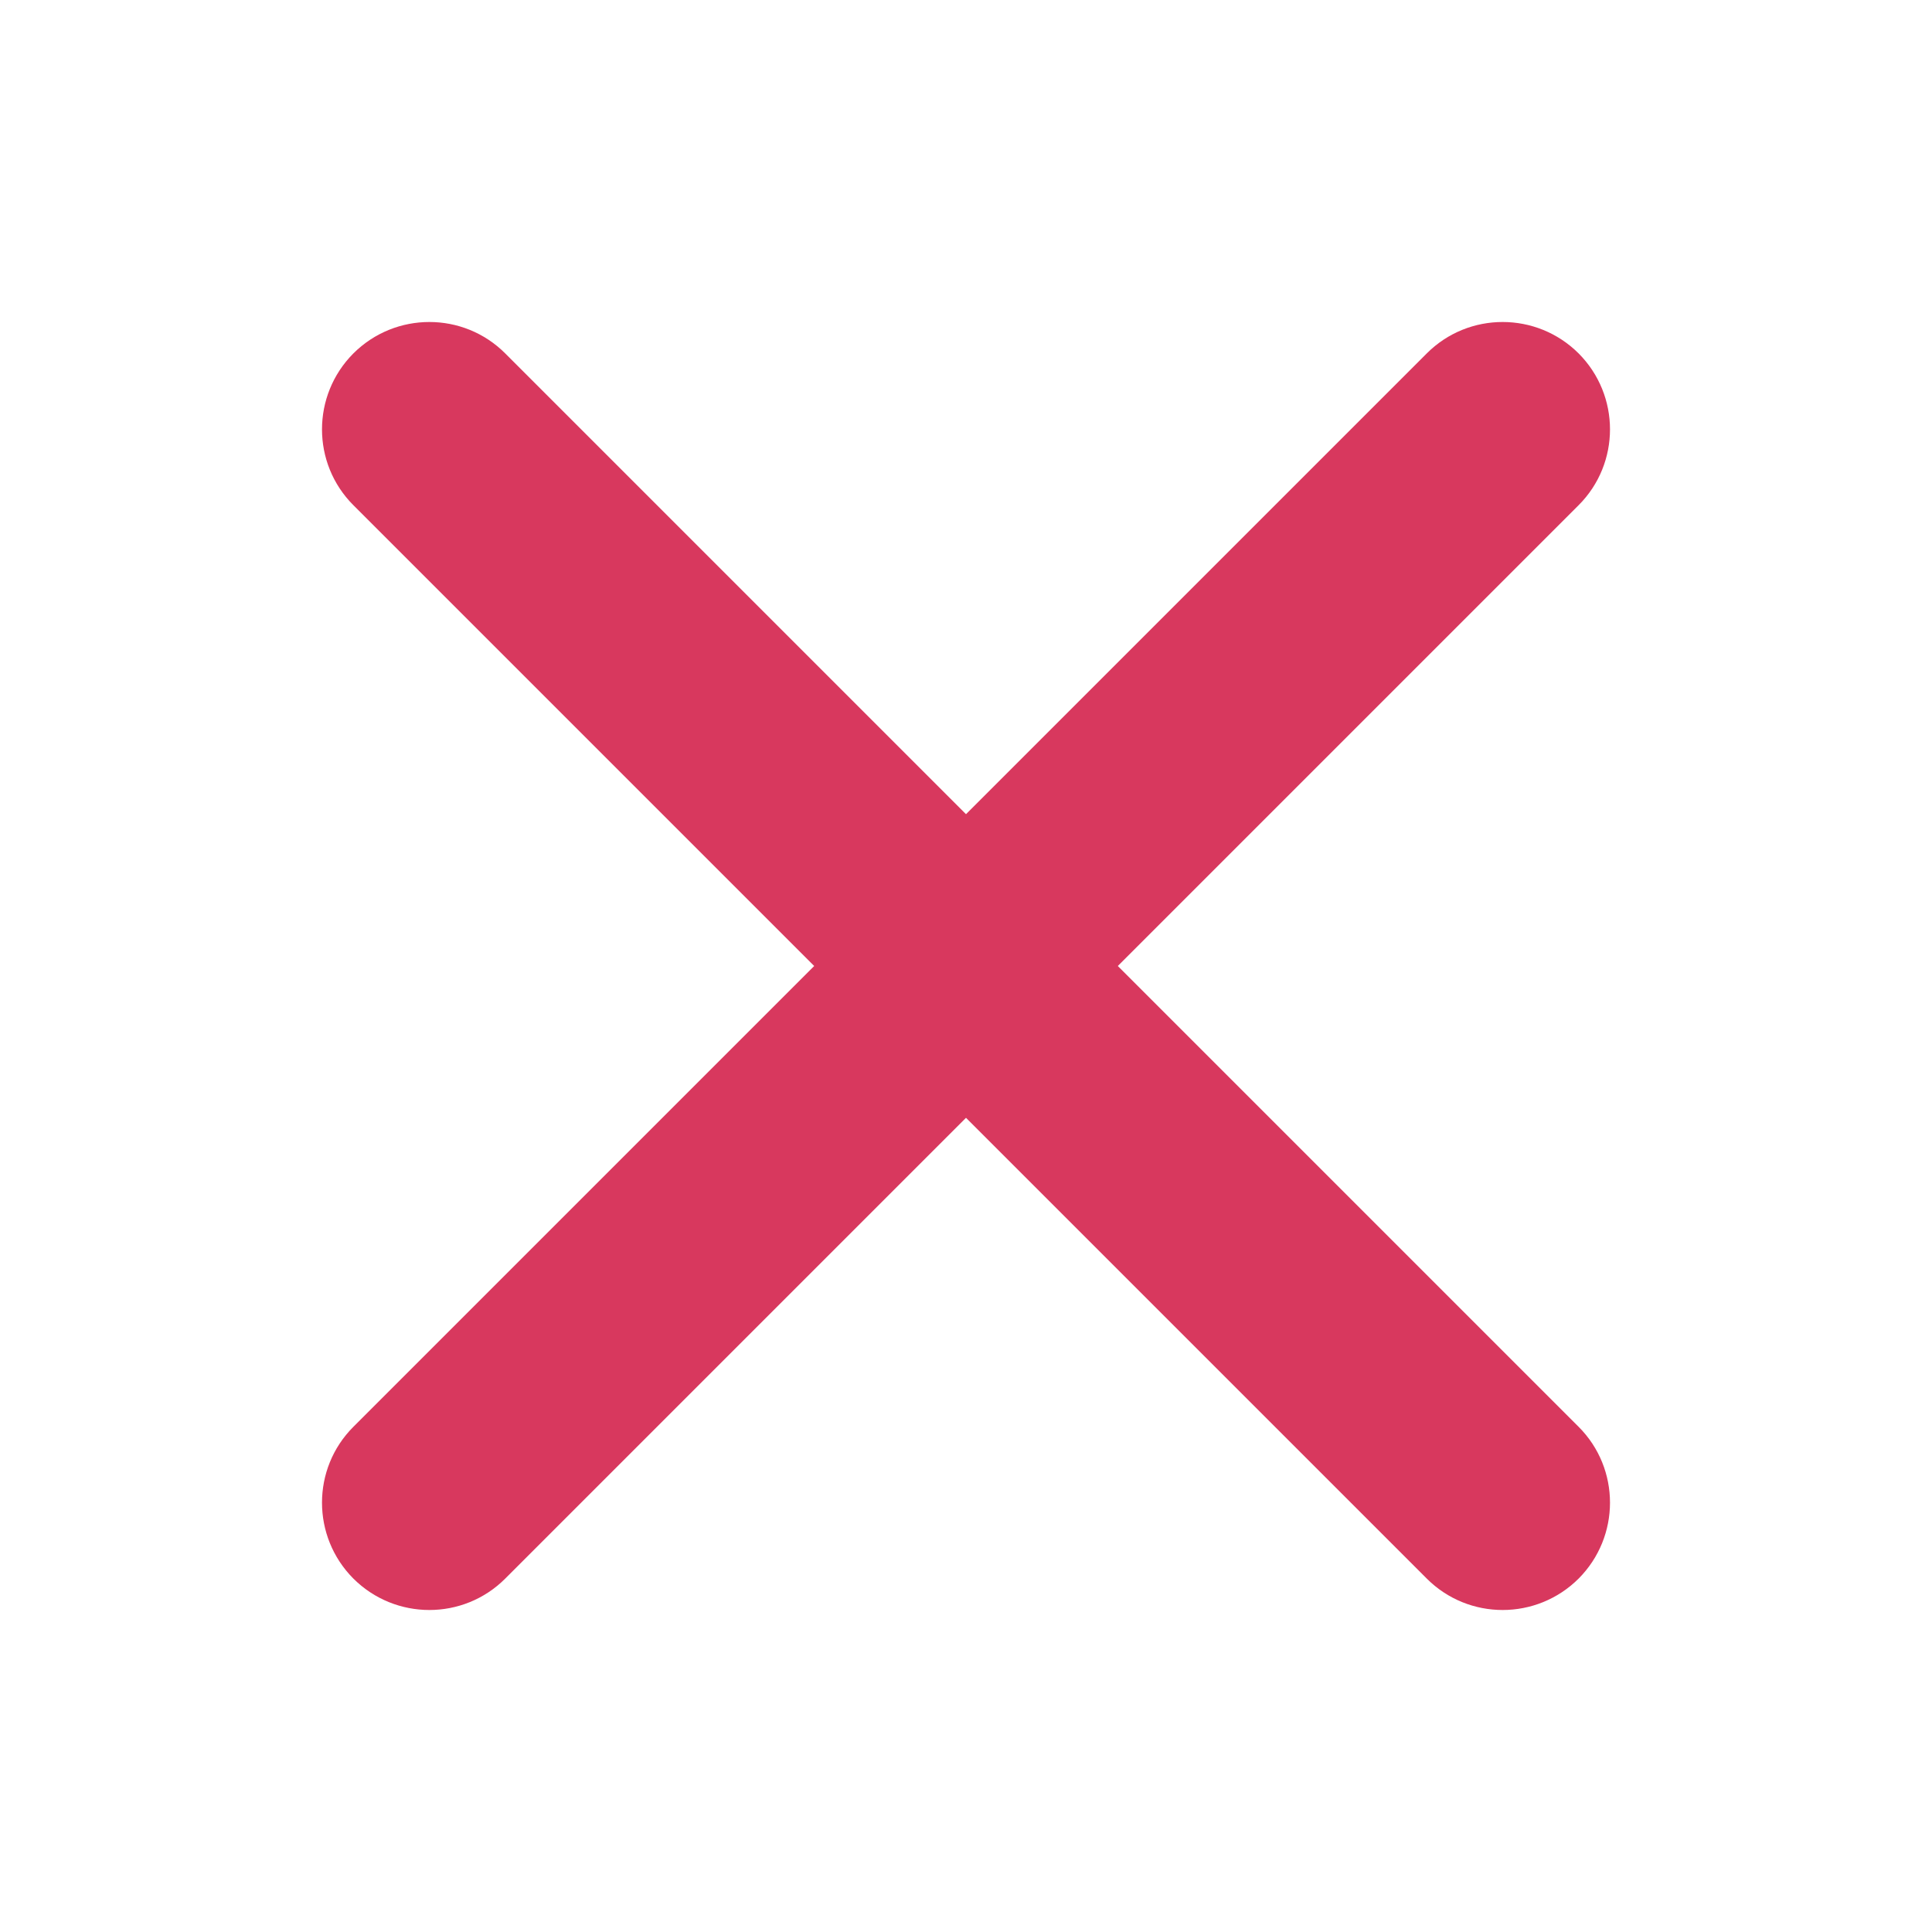
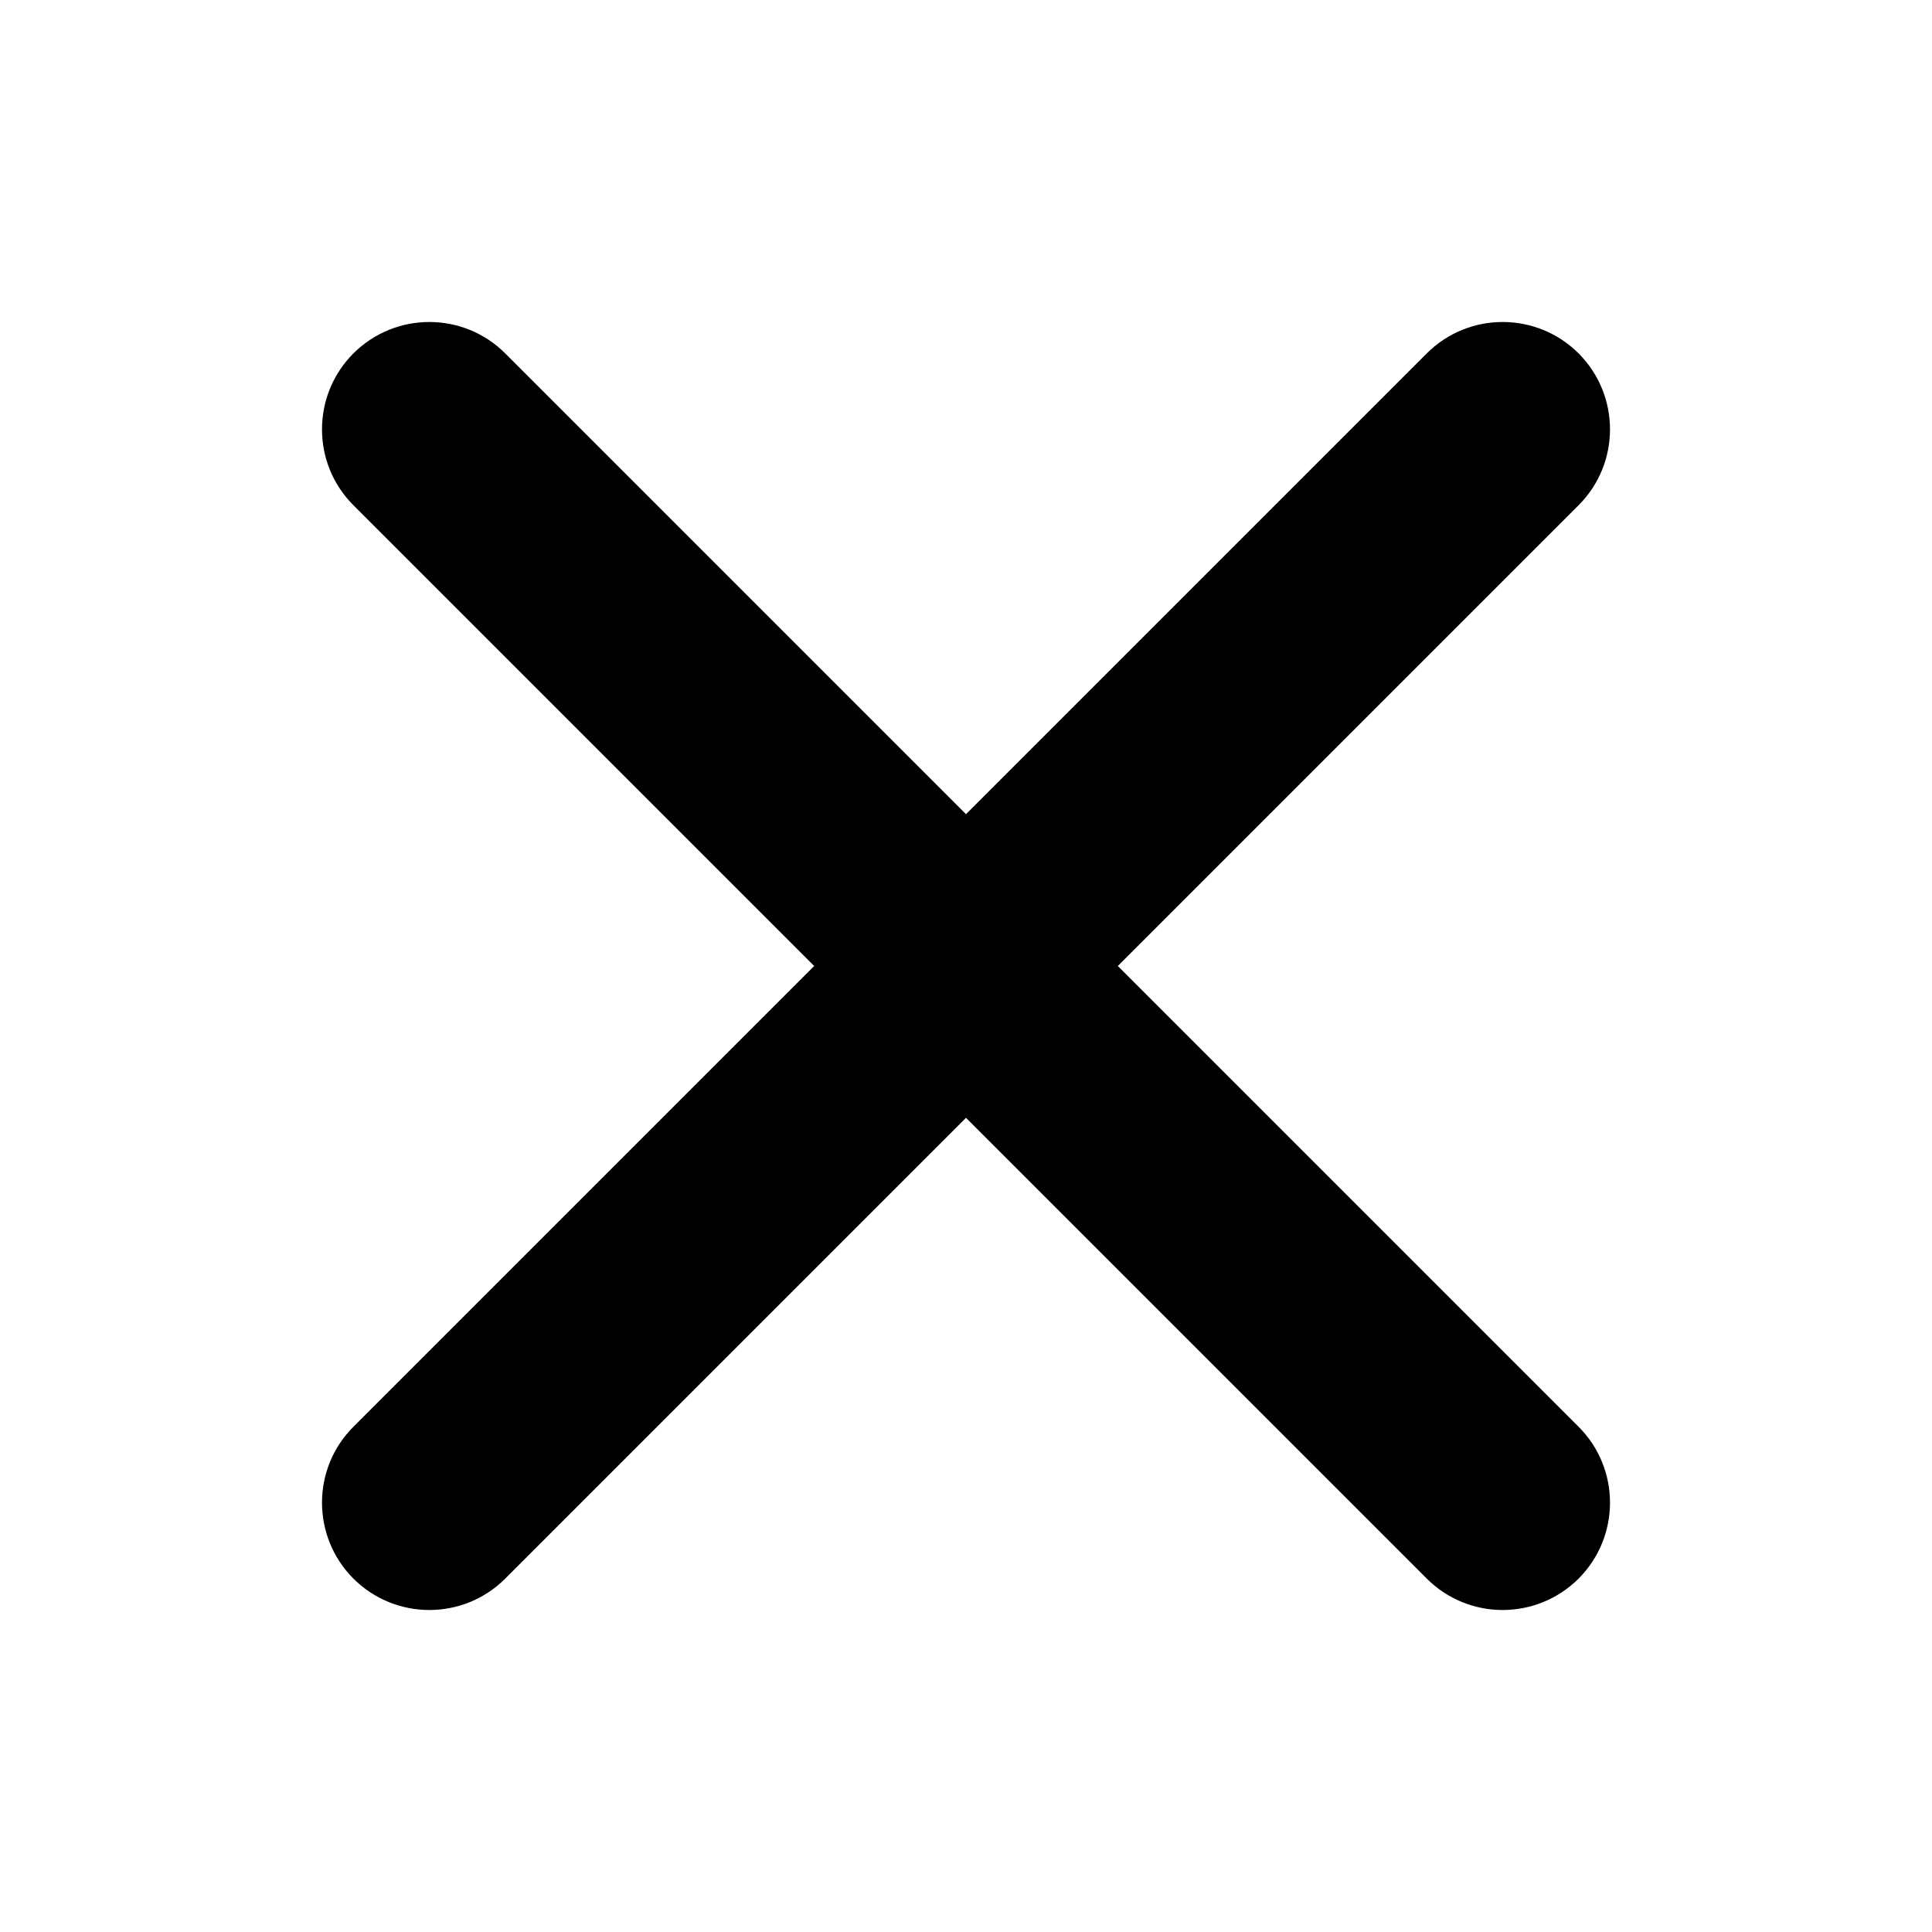
- <svg xmlns="http://www.w3.org/2000/svg" width="12" height="12" viewBox="0 0 12 12" fill="none">
-   <path d="M9.805 3.138C10.065 2.878 10.065 2.456 9.805 2.195C9.544 1.935 9.122 1.935 8.862 2.195L6 5.057L3.138 2.195C2.878 1.935 2.456 1.935 2.195 2.195C1.935 2.456 1.935 2.878 2.195 3.138L5.057 6L2.195 8.862C1.935 9.122 1.935 9.544 2.195 9.805C2.456 10.065 2.878 10.065 3.138 9.805L6 6.943L8.862 9.805C9.122 10.065 9.544 10.065 9.805 9.805C10.065 9.544 10.065 9.122 9.805 8.862L6.943 6L9.805 3.138Z" fill="#D8385E" />
+ <svg xmlns="http://www.w3.org/2000/svg" width="12" height="12" viewBox="0 0 12 12">
+   <path d="M9.805 3.138C10.065 2.878 10.065 2.456 9.805 2.195C9.544 1.935 9.122 1.935 8.862 2.195L6 5.057L3.138 2.195C2.878 1.935 2.456 1.935 2.195 2.195C1.935 2.456 1.935 2.878 2.195 3.138L5.057 6L2.195 8.862C1.935 9.122 1.935 9.544 2.195 9.805C2.456 10.065 2.878 10.065 3.138 9.805L6 6.943L8.862 9.805C9.122 10.065 9.544 10.065 9.805 9.805C10.065 9.544 10.065 9.122 9.805 8.862L6.943 6L9.805 3.138Z" />
</svg>
